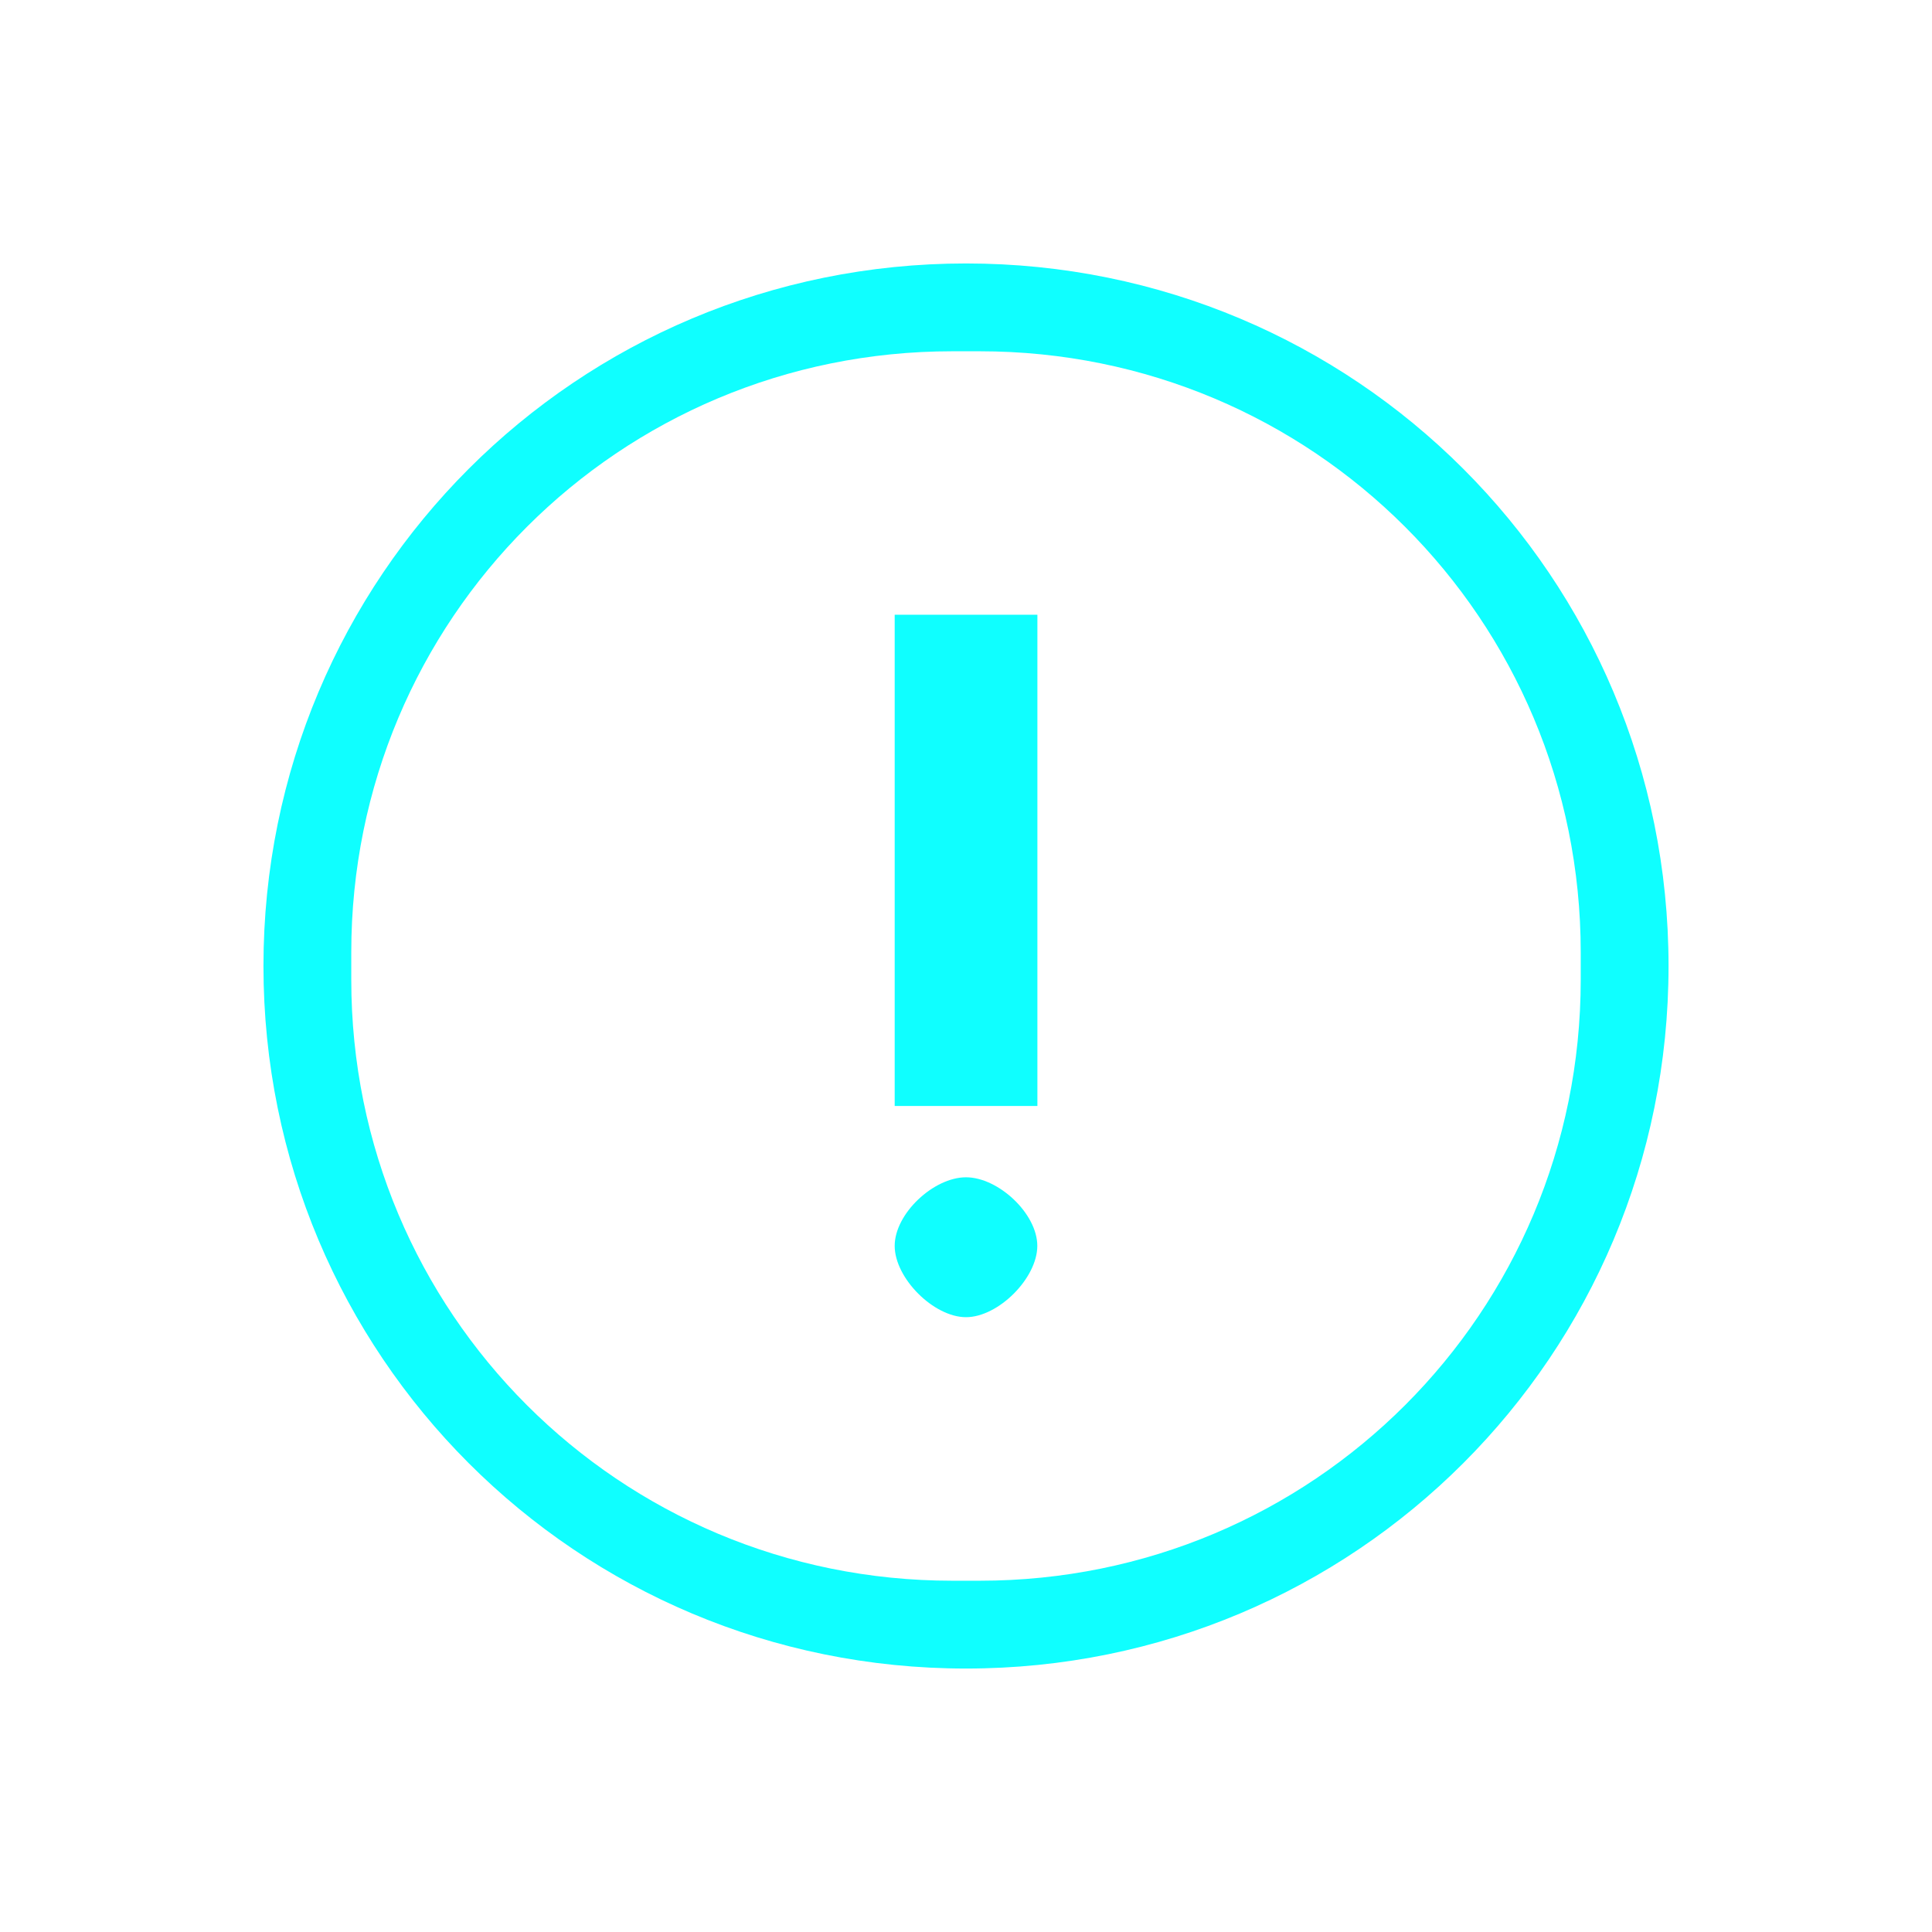
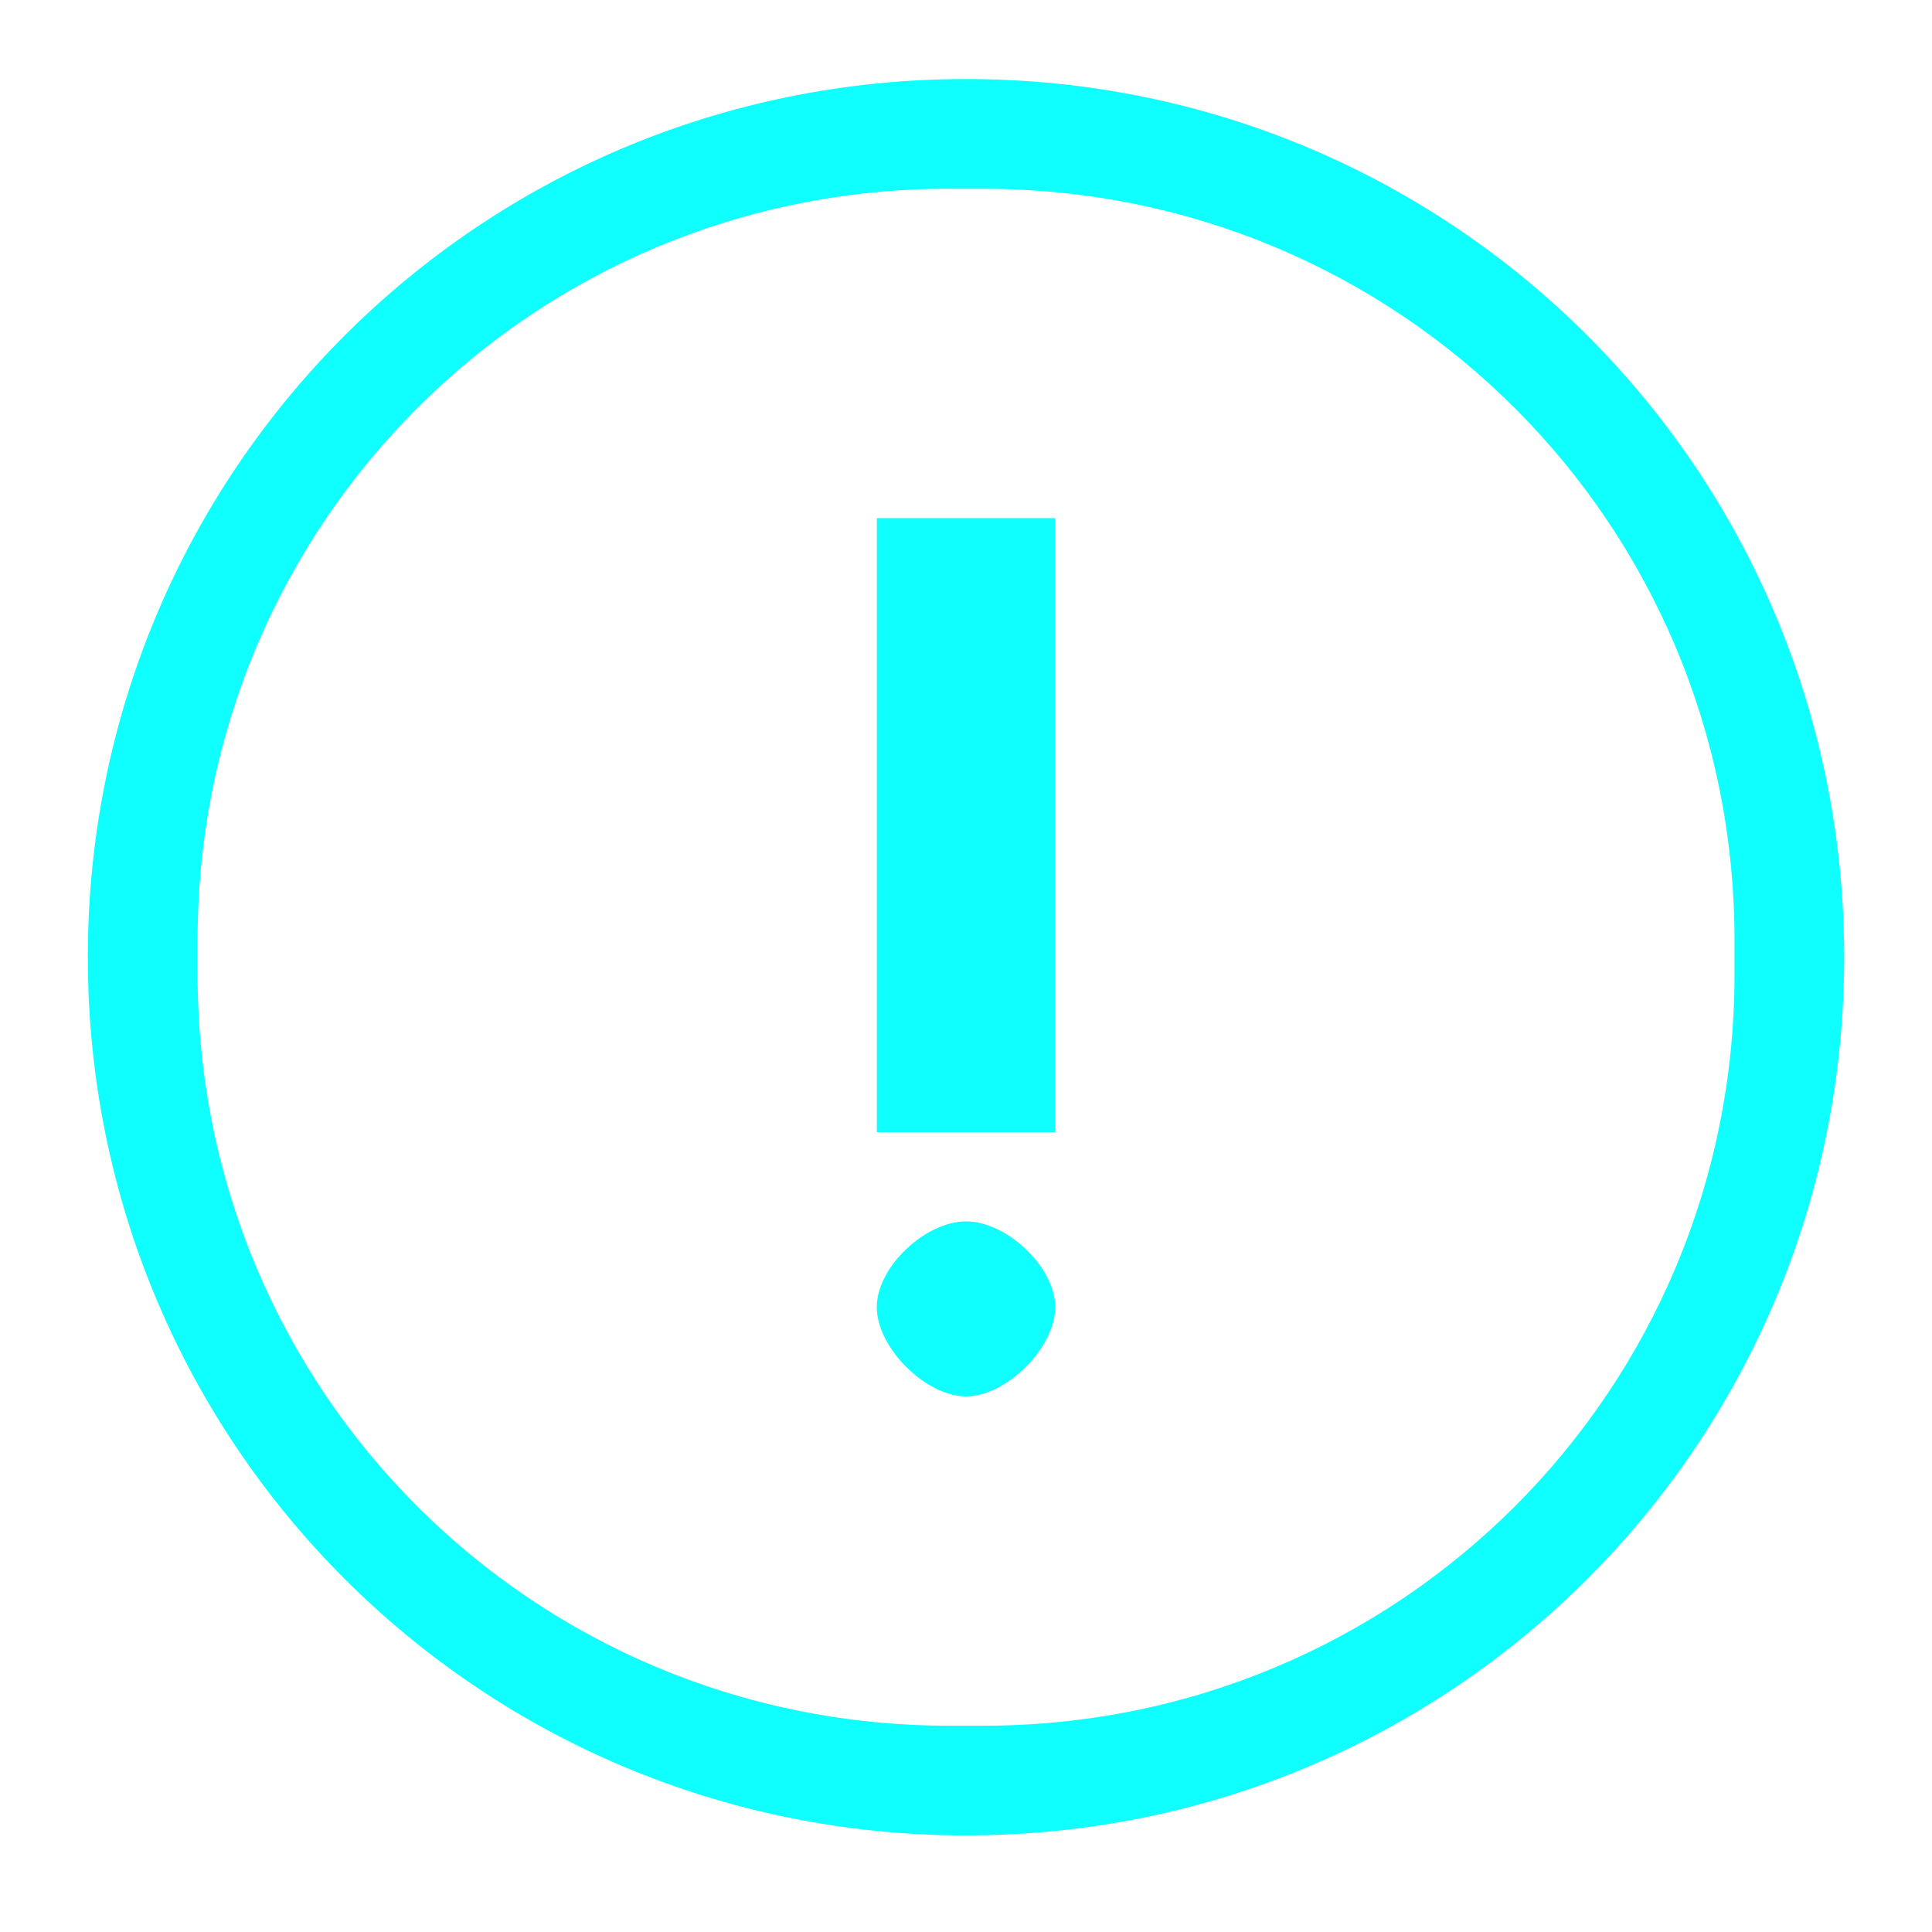
<svg xmlns="http://www.w3.org/2000/svg" xmlns:xlink="http://www.w3.org/1999/xlink" viewBox="0 0 22 22" id="svg" version="1.1" width="100%" height="100%">
  <defs id="defs81">
    <style id="current-color-scheme" type="text/css">
      .ColorScheme-Text {
        color:#1a1a1a;
      }
      .ColorScheme-Highlight {
        color:#7F7F7F;
      }
    </style>
    <linearGradient xlink:href="#linearGradient4254" id="linearGradient5399" gradientUnits="userSpaceOnUse" x1="317.917" y1="909.772" x2="317.917" y2="912.772" />
    <linearGradient id="linearGradient4254">
      <stop id="stop4256" offset="0" style="stop-color:#888888;stop-opacity:1;" />
      <stop id="stop4258" offset="1" style="stop-color:#232323;stop-opacity:1;" />
    </linearGradient>
  </defs>
-   <g id="notification-progress-active" style="fill:#00ffff">
+   <g id="notification-progress-active" style="fill:#00ffff;opacity:0.4" transform="translate(-18)">
    <rect style="fill:#00ffff;fill-opacity:0;stroke:none" id="rect3009" width="22" height="22" x="40" y="0" />
-     <rect ry="8" y="3" x="43" height="16" width="16" id="rect5921-0" class="ColorScheme-Highlight" style="fill:#00ffff;fill-opacity:1;stroke:none;opacity:0.4" />
+     <rect ry="10" y="1" x="41" height="20" width="20" id="rect5921-0" class="ColorScheme-Highlight" style="opacity:1;fill:#00ffff;fill-opacity:1;stroke:none;stroke-width:1.25" />
  </g>
  <g id="notification-inactive" style="fill:#00ffff">
    <rect y="0" x="0" height="22" width="22" id="rect3028" style="fill:#00ffff;fill-opacity:0;stroke:none" />
-     <path style="fill:#00ffff;fill-opacity:0.941;stroke:none" d="m 11,3 c -4.432,0 -8,3.568 -8,8 0,4.432 3.568,8 8,8 4.432,0 8,-3.568 8,-8 0,-4.432 -3.568,-8 -8,-8 z m -0.156,1 h 0.312 C 14.949,4 18,7.051 18,10.844 v 0.312 C 18,14.949 14.949,18 11.156,18 h -0.312 C 7.051,18 4,14.949 4,11.156 v -0.312 C 4,7.051 7.051,4 10.844,4 Z M 10.188,7 v 5.594 h 1.625 V 7 Z M 11,13.406 c -0.368,0 -0.812,0.413 -0.812,0.781 0,0.368 0.444,0.812 0.812,0.812 0.368,0 0.812,-0.444 0.812,-0.812 0,-0.368 -0.444,-0.781 -0.812,-0.781 z" id="path3016" class="ColorScheme-Text" />
+     <path style="fill:#00ffff;fill-opacity:0.941;stroke:none;stroke-width:1.25" d="m 11,0.9 c -5.54,0 -10,4.46 -10,10 0,5.54 4.46,10 10,10 5.54,0 10,-4.46 10,-10 C 21,5.36 16.54,0.9 11,0.9 Z m -0.195,1.25 h 0.391 c 4.741,0 8.555,3.813 8.555,8.555 v 0.391 c 0,4.741 -3.813,8.555 -8.555,8.555 H 10.805 C 6.063,19.65 2.25,15.837 2.25,11.095 v -0.391 c 0,-4.741 3.813,-8.555 8.555,-8.555 z m -0.82,3.75 v 6.992 h 2.031 V 5.9 Z M 11,13.908 c -0.46,0 -1.016,0.516 -1.016,0.977 0,0.46 0.555,1.016 1.016,1.016 0.46,0 1.016,-0.555 1.016,-1.016 0,-0.46 -0.555,-0.977 -1.016,-0.977 z" id="path3016" class="ColorScheme-Text" />
  </g>
-   <g id="notification-progress-inactive" transform="translate(39,39)" style="fill:#00ffff">
+   <g id="notification-progress-inactive" transform="translate(21,21)" style="fill:#00ffff;opacity:0.4">
    <rect style="fill:#00ffff;fill-opacity:0;stroke:none" id="rect3060" width="22" height="22" x="1" y="1" />
-     <rect ry="8" y="4" x="4" height="16" width="16" id="rect5933-8" style="opacity:0.4;fill:#00ffff;fill-opacity:1;stroke:none" class="ColorScheme-Text" />
-   </g>
-   <g id="notification-active" transform="translate(0.197358,-0.199983)" style="fill:#00ffff">
-     <rect y="40" x="0" height="22" width="22" id="rect3068" class="ColorScheme-Text" style="fill:#00ffff;fill-opacity:0;stroke:none" />
-     <rect style="opacity:0.4;fill:#00ffff;fill-opacity:1;stroke:none" class="ColorScheme-Highlight" id="rect4130-82-0" width="16" height="16" x="3" y="43" ry="8" />
-     <path style="fill:#00ffff;fill-opacity:1;stroke:none" class="ColorScheme-Text" d="m 10.203,46.2 -0.003,7.2 h 1.6 l 0.003,-7.2 z m 0.8,8 c -0.442,0 -0.8,0.358 -0.8,0.8 0,0.442 0.358,0.8 0.8,0.8 0.442,0 0.8,-0.358 0.8,-0.8 0,-0.442 -0.358,-0.8 -0.8,-0.8 z" id="rect4142-6" />
+     <rect ry="10" y="2" x="2" height="20" width="20" id="rect5933-8" style="opacity:1;fill:#00ffff;fill-opacity:1;stroke:none;stroke-width:1.25" class="ColorScheme-Text" />
  </g>
  <path class="ColorScheme-Text" style="fill:#00ffff;fill-opacity:1" d="m -18,23 2,-2 2,2 z" id="expander-bottom" />
  <path class="ColorScheme-Text" id="expander-top" d="m -18,17 2,2 2,-2 z" style="fill:#00ffff;fill-opacity:1" />
  <path class="ColorScheme-Text" style="fill:#00ffff;fill-opacity:1" d="m -13,18 -2,2 2,2 z" id="expander-right" />
  <path class="ColorScheme-Text" id="expander-left" d="m -19,18 2,2 -2,2 z" style="fill:#00ffff;fill-opacity:1" />
-   <g transform="translate(-1,-41)" id="notification-disabled" style="fill:#00ffff">
-     <rect style="fill:#00ffff;fill-opacity:0;stroke:none" id="rect3022" width="22" height="22" x="1" y="1" />
-     <path class="ColorScheme-Text" id="path3024" transform="translate(1,1)" d="m 11,3 c -4.432,0 -8,3.568 -8,8 0,4.432 3.568,8 8,8 4.432,0 8,-3.568 8,-8 0,-4.432 -3.568,-8 -8,-8 z m -0.156,1 0.312,0 C 14.949,4 18,7.051 18,10.844 l 0,0.312 C 18,14.949 14.949,18 11.156,18 l -0.312,0 C 7.051,18 4,14.949 4,11.156 l 0,-0.312 C 4,7.051 7.051,4 10.844,4 z m -0.656,3 0,5.594 1.625,0 0,-5.594 -1.625,0 z M 11,13.406 c -0.368,0 -0.812,0.413 -0.812,0.781 0,0.368 0.444,0.812 0.812,0.812 0.368,0 0.812,-0.444 0.812,-0.812 0,-0.368 -0.444,-0.781 -0.812,-0.781 z" style="fill:#00ffff;fill-opacity:0.941;stroke:none;opacity:0.4" />
+   <g transform="translate(-1,-23.02376)" id="notification-disabled" style="fill:#001919">
+     <rect style="fill:#001919;fill-opacity:0;stroke:none" id="rect3022" width="22" height="22" x="1" y="1" />
+     <path class="ColorScheme-Text" id="path3024" d="M 12,2 C 6.46,2 2,6.46 2,12 2,17.54 6.46,22 12,22 17.54,22 22,17.54 22,12 22,6.46 17.54,2 12,2 Z m -0.195,1.25 h 0.391 C 16.937,3.25 20.75,7.063 20.75,11.805 v 0.391 C 20.75,16.937 16.937,20.75 12.195,20.75 H 11.805 C 7.063,20.75 3.25,16.937 3.25,12.195 V 11.805 C 3.25,7.063 7.063,3.25 11.805,3.25 Z M 10.984,7 v 6.992 h 2.031 V 7 Z M 12,15.008 c -0.46,0 -1.016,0.516 -1.016,0.977 C 10.984,16.445 11.54,17 12,17 c 0.46,0 1.016,-0.555 1.016,-1.016 0,-0.46 -0.555,-0.977 -1.016,-0.977 z" style="opacity:1;fill:#001919;fill-opacity:0.941;stroke:none;stroke-width:1.25" />
  </g>
-   <g transform="translate(39,-41)" id="notification-empty" style="fill:#00ffff">
+   <g transform="translate(21,-23.02376)" id="notification-empty" style="fill:#00ffff">
    <rect style="fill:#00ffff;fill-opacity:0;stroke:none" id="rect3798" width="22" height="22" x="1" y="1" />
-     <path class="ColorScheme-Text" id="path3800" transform="translate(1,1)" d="m 11,3 c -4.432,0 -8,3.568 -8,8 0,4.432 3.568,8 8,8 4.432,0 8,-3.568 8,-8 0,-4.432 -3.568,-8 -8,-8 z m -0.156,1 0.312,0 C 14.949,4 18,7.051 18,10.844 l 0,0.312 C 18,14.949 14.949,18 11.156,18 l -0.312,0 C 7.051,18 4,14.949 4,11.156 l 0,-0.312 C 4,7.051 7.051,4 10.844,4 z" style="fill:#00ffff;fill-opacity:0.941;stroke:none" />
+     <path class="ColorScheme-Text" id="path3800" d="M 12,2 C 6.46,2 2,6.46 2,12 2,17.54 6.46,22 12,22 17.54,22 22,17.54 22,12 22,6.46 17.54,2 12,2 Z m -0.195,1.25 h 0.391 C 16.937,3.25 20.75,7.063 20.75,11.805 v 0.391 C 20.75,16.937 16.937,20.75 12.195,20.75 H 11.805 C 7.063,20.75 3.25,16.937 3.25,12.195 V 11.805 C 3.25,7.063 7.063,3.25 11.805,3.25 Z" style="fill:#00ffff;fill-opacity:0.941;stroke:none;stroke-width:1.25" />
+   </g>
+   <g transform="translate(-1,21)" id="notification-active" style="fill:#00ffff">
+     <rect style="fill:#00ffff;fill-opacity:0;stroke:none" id="rect3022-6" width="22" height="22" x="1" y="1" />
+     <path class="ColorScheme-Text" id="path3024-7" d="M 12,2 C 6.46,2 2,6.46 2,12 2,17.54 6.46,22 12,22 17.54,22 22,17.54 22,12 22,6.46 17.54,2 12,2 Z m -0.195,1.25 h 0.391 C 16.937,3.25 20.75,7.063 20.75,11.805 v 0.391 C 20.75,16.937 16.937,20.75 12.195,20.75 H 11.805 C 7.063,20.75 3.25,16.937 3.25,12.195 V 11.805 C 3.25,7.063 7.063,3.25 11.805,3.25 Z M 10.984,7 v 6.992 h 2.031 V 7 Z M 12,15.008 c -0.46,0 -1.016,0.516 -1.016,0.977 C 10.984,16.445 11.54,17 12,17 c 0.46,0 1.016,-0.555 1.016,-1.016 0,-0.46 -0.555,-0.977 -1.016,-0.977 z" style="color:#1a1a1a;opacity:1;fill:#00ffff;fill-opacity:0.941;stroke:none;stroke-width:1.25" />
  </g>
</svg>
